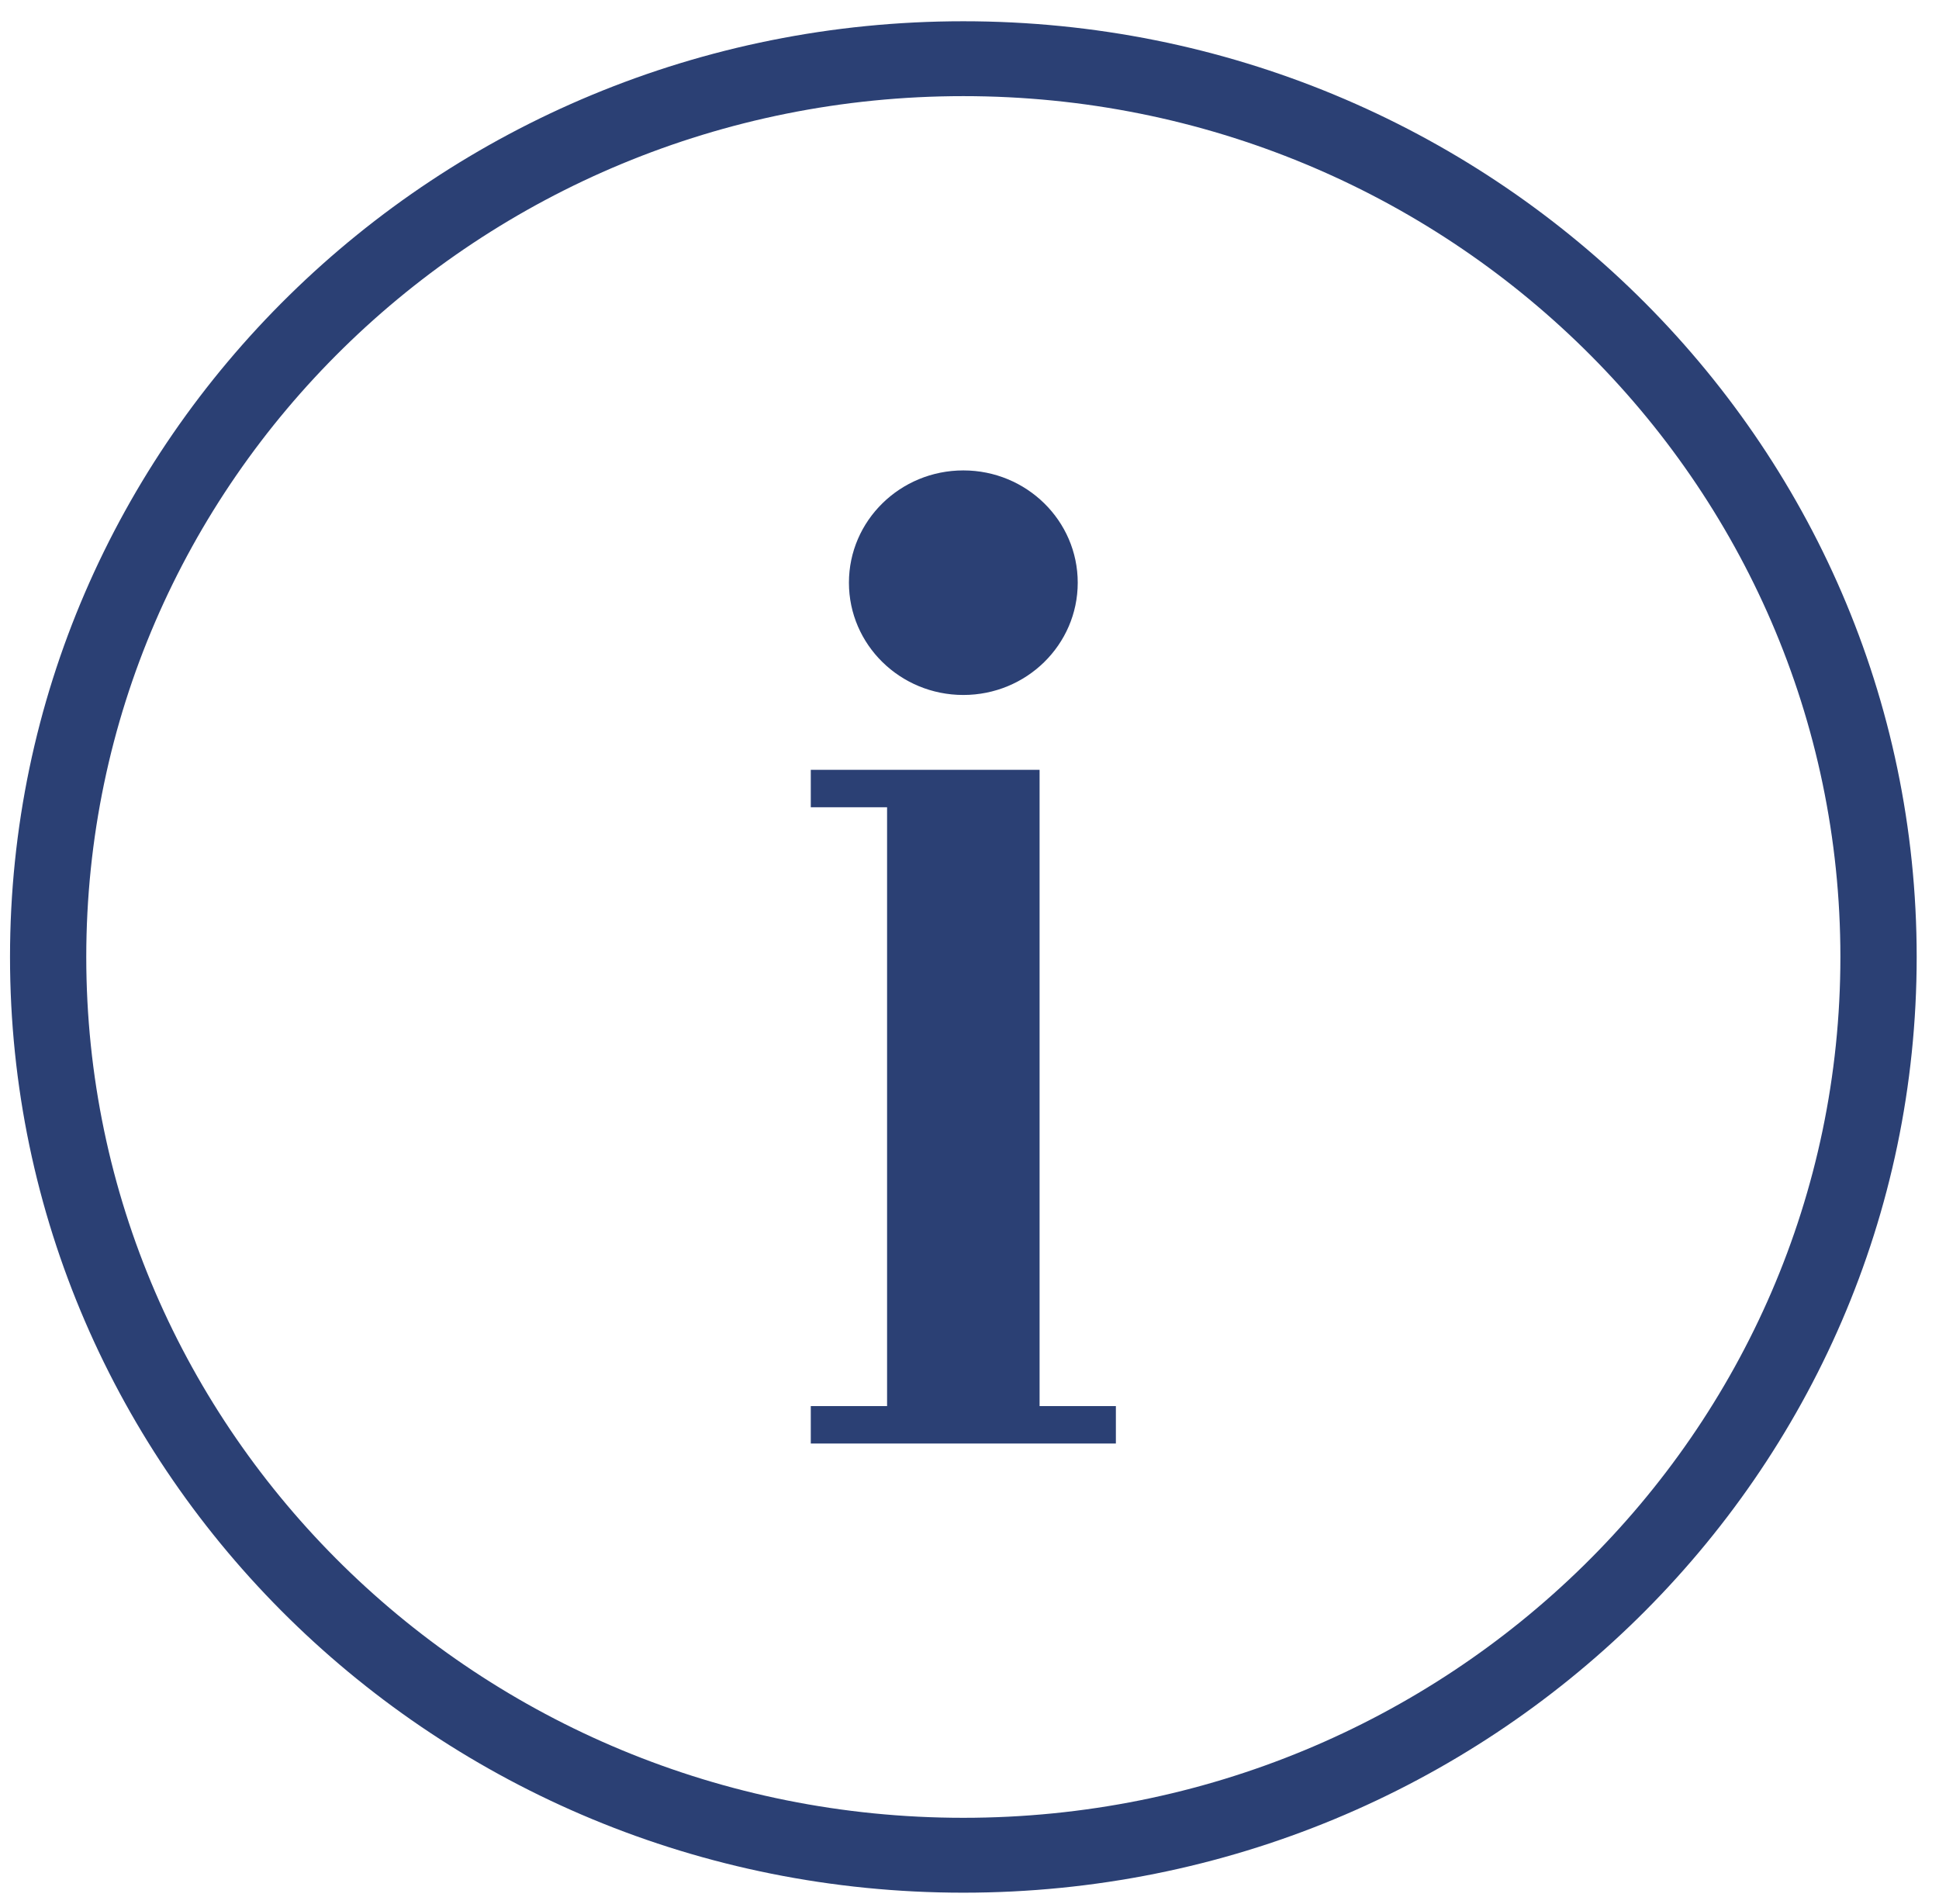
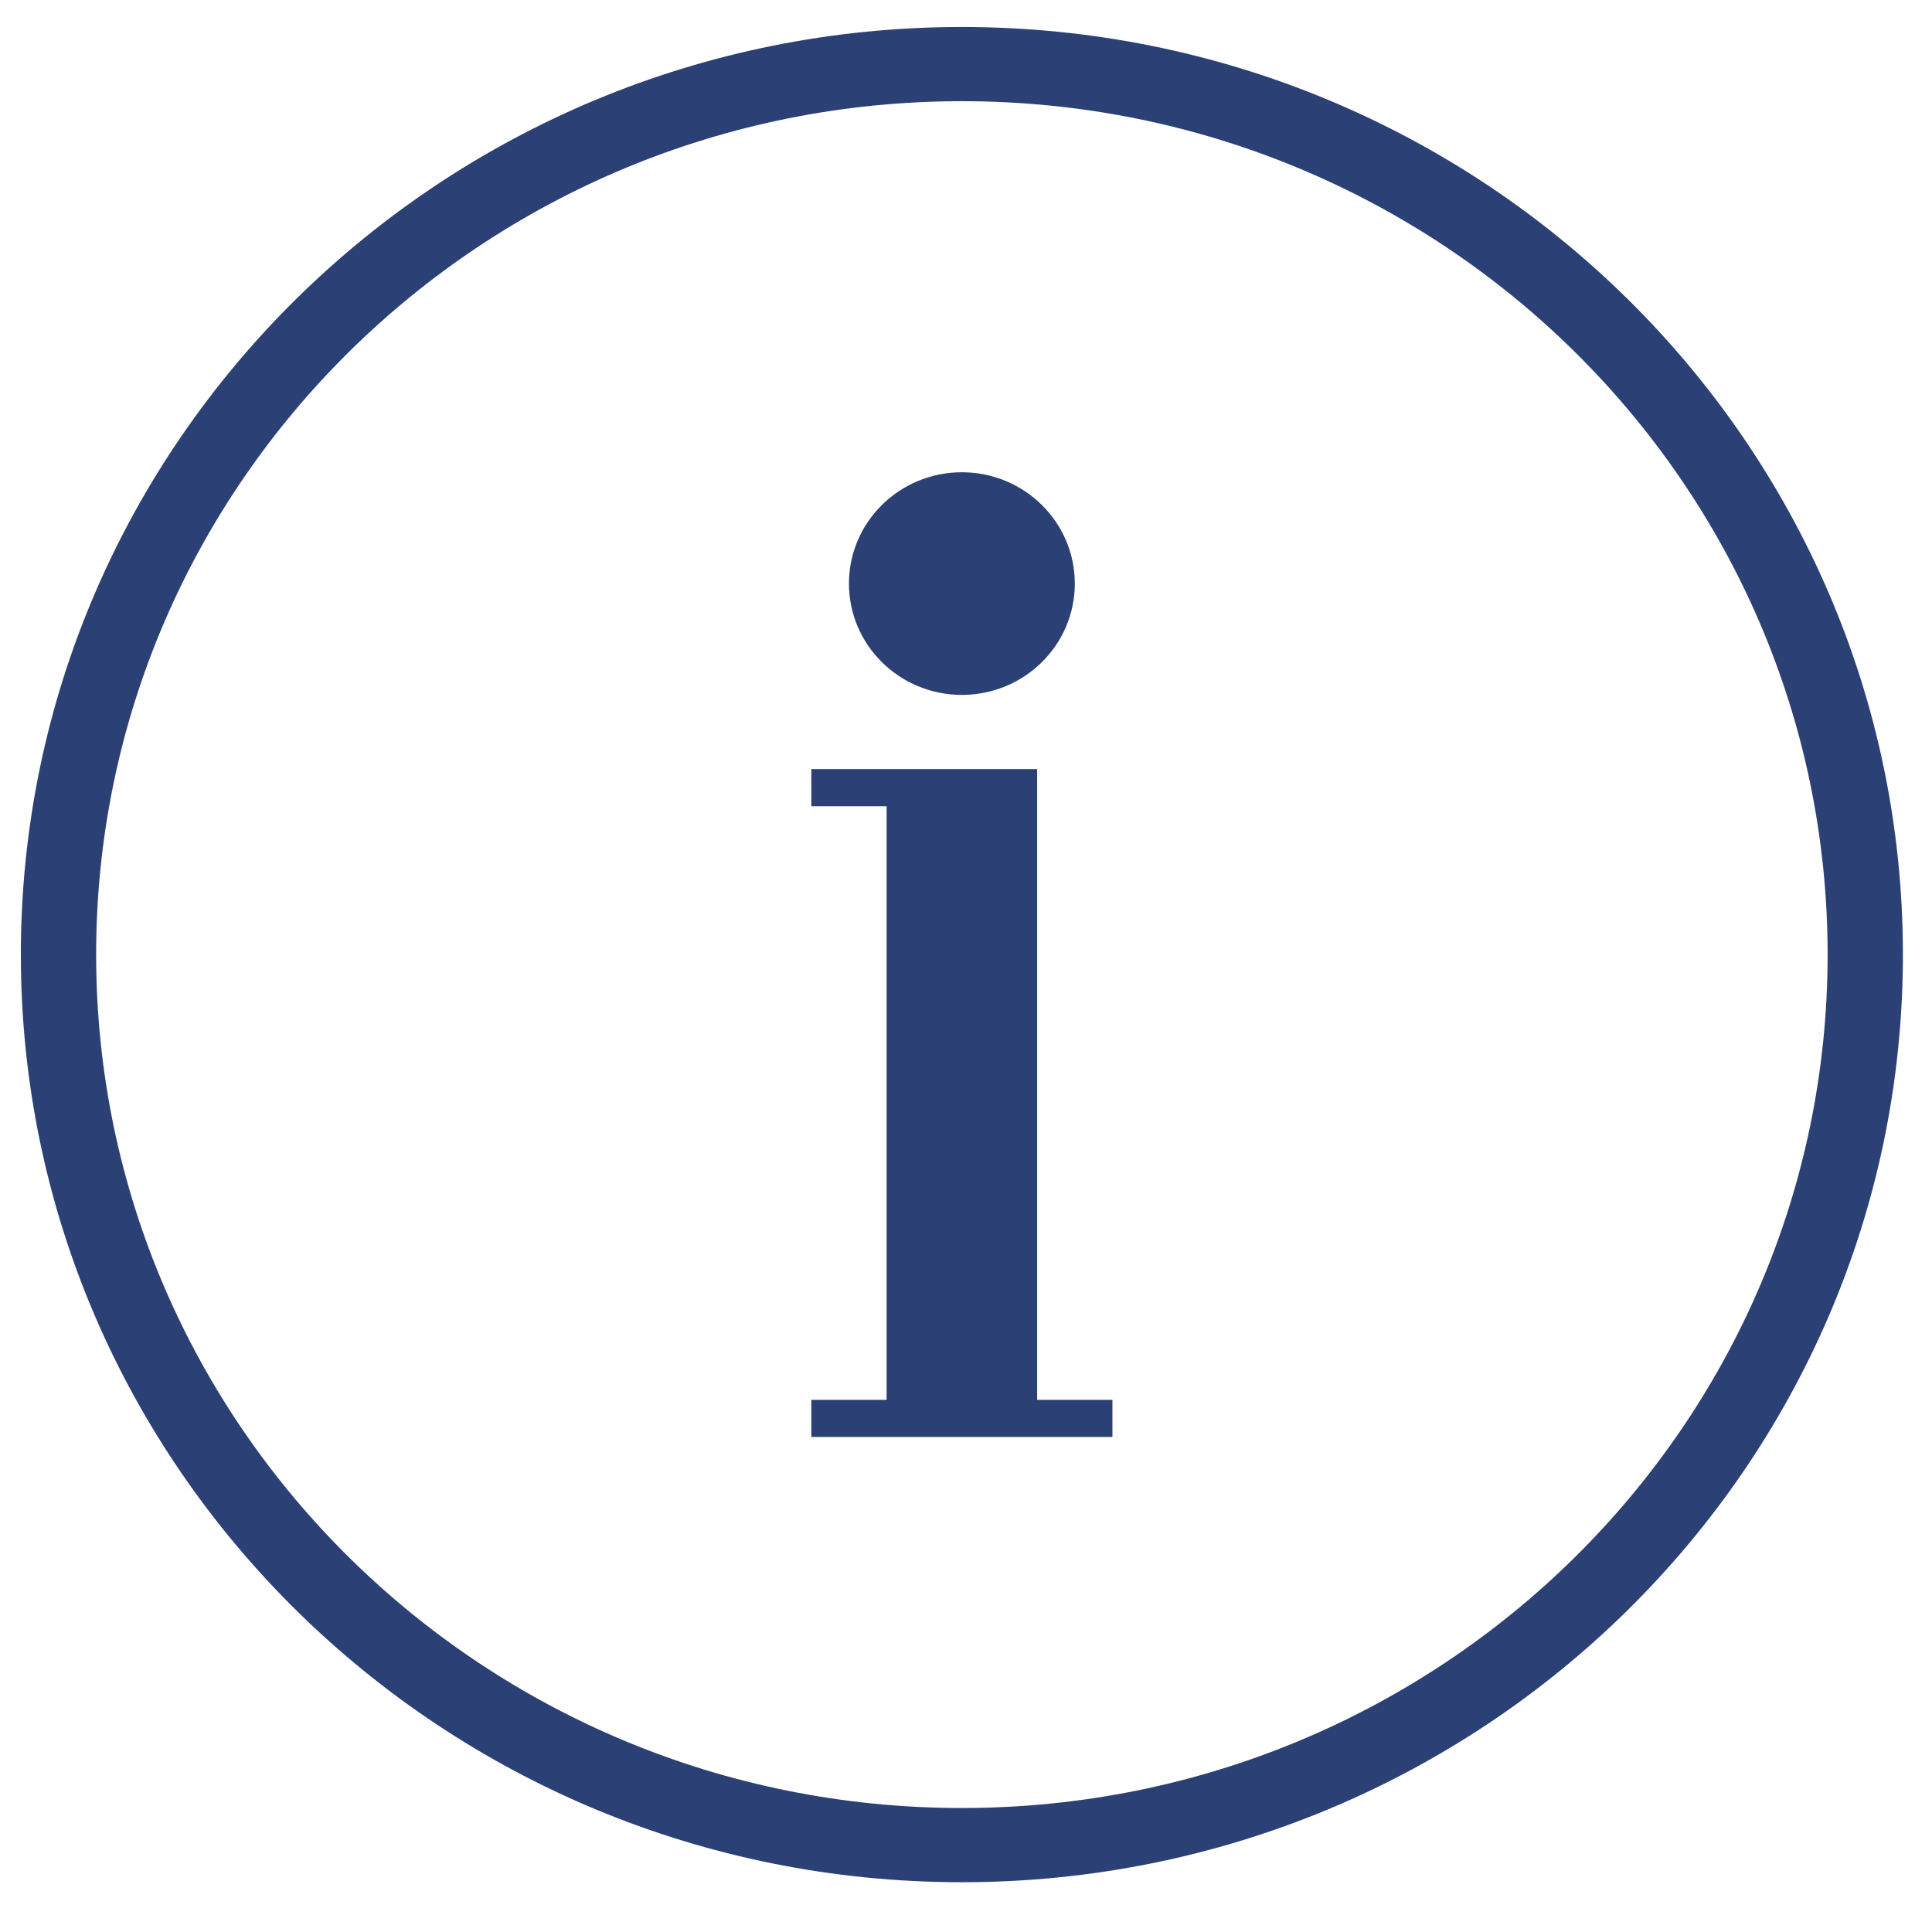
- <svg xmlns="http://www.w3.org/2000/svg" width="55" height="54" viewBox="0 0 55 54" fill="none">
-   <path fill-rule="evenodd" clip-rule="evenodd" d="M54.367 27.146C54.367 41.805 42.26 53.689 27.325 53.689C12.391 53.689 0.284 41.805 0.284 27.146C0.284 12.487 12.391 0.603 27.325 0.603C42.26 0.603 54.367 12.487 54.367 27.146ZM52.203 27.146C52.203 40.632 41.065 51.565 27.325 51.565C13.585 51.565 2.447 40.632 2.447 27.146C2.447 13.66 13.585 2.727 27.325 2.727C41.065 2.727 52.203 13.66 52.203 27.146ZM22.998 21.837V22.899H25.162L25.162 39.886H22.998V40.948H25.162H29.488H31.652V39.886H29.488V21.837H25.162H22.998ZM30.57 16.529C30.57 18.288 29.117 19.714 27.325 19.714C25.533 19.714 24.08 18.288 24.08 16.529C24.08 14.77 25.533 13.344 27.325 13.344C29.117 13.344 30.57 14.77 30.57 16.529Z" fill="#2B4074" />
+ <svg xmlns="http://www.w3.org/2000/svg" width="34" height="34" viewBox="0 0 34 34" fill="none">
+   <path fill-rule="evenodd" clip-rule="evenodd" d="M33.488 16.799C33.488 25.815 26.074 33.124 16.927 33.124C7.781 33.124 0.367 25.815 0.367 16.799C0.367 7.784 7.781 0.475 16.927 0.475C26.074 0.475 33.488 7.784 33.488 16.799ZM32.163 16.799C32.163 25.094 25.342 31.818 16.927 31.818C8.513 31.818 1.692 25.094 1.692 16.799C1.692 8.505 8.513 1.781 16.927 1.781C25.342 1.781 32.163 8.505 32.163 16.799ZM14.278 13.535V14.188H15.603V24.635H14.278V25.288L15.603 25.288H18.252L19.577 25.288V24.635H18.252V13.535H15.603H14.278ZM18.915 10.27C18.915 11.352 18.025 12.229 16.927 12.229C15.83 12.229 14.94 11.352 14.94 10.27C14.94 9.188 15.83 8.311 16.927 8.311C18.025 8.311 18.915 9.188 18.915 10.27Z" fill="#2B4074" />
</svg>
